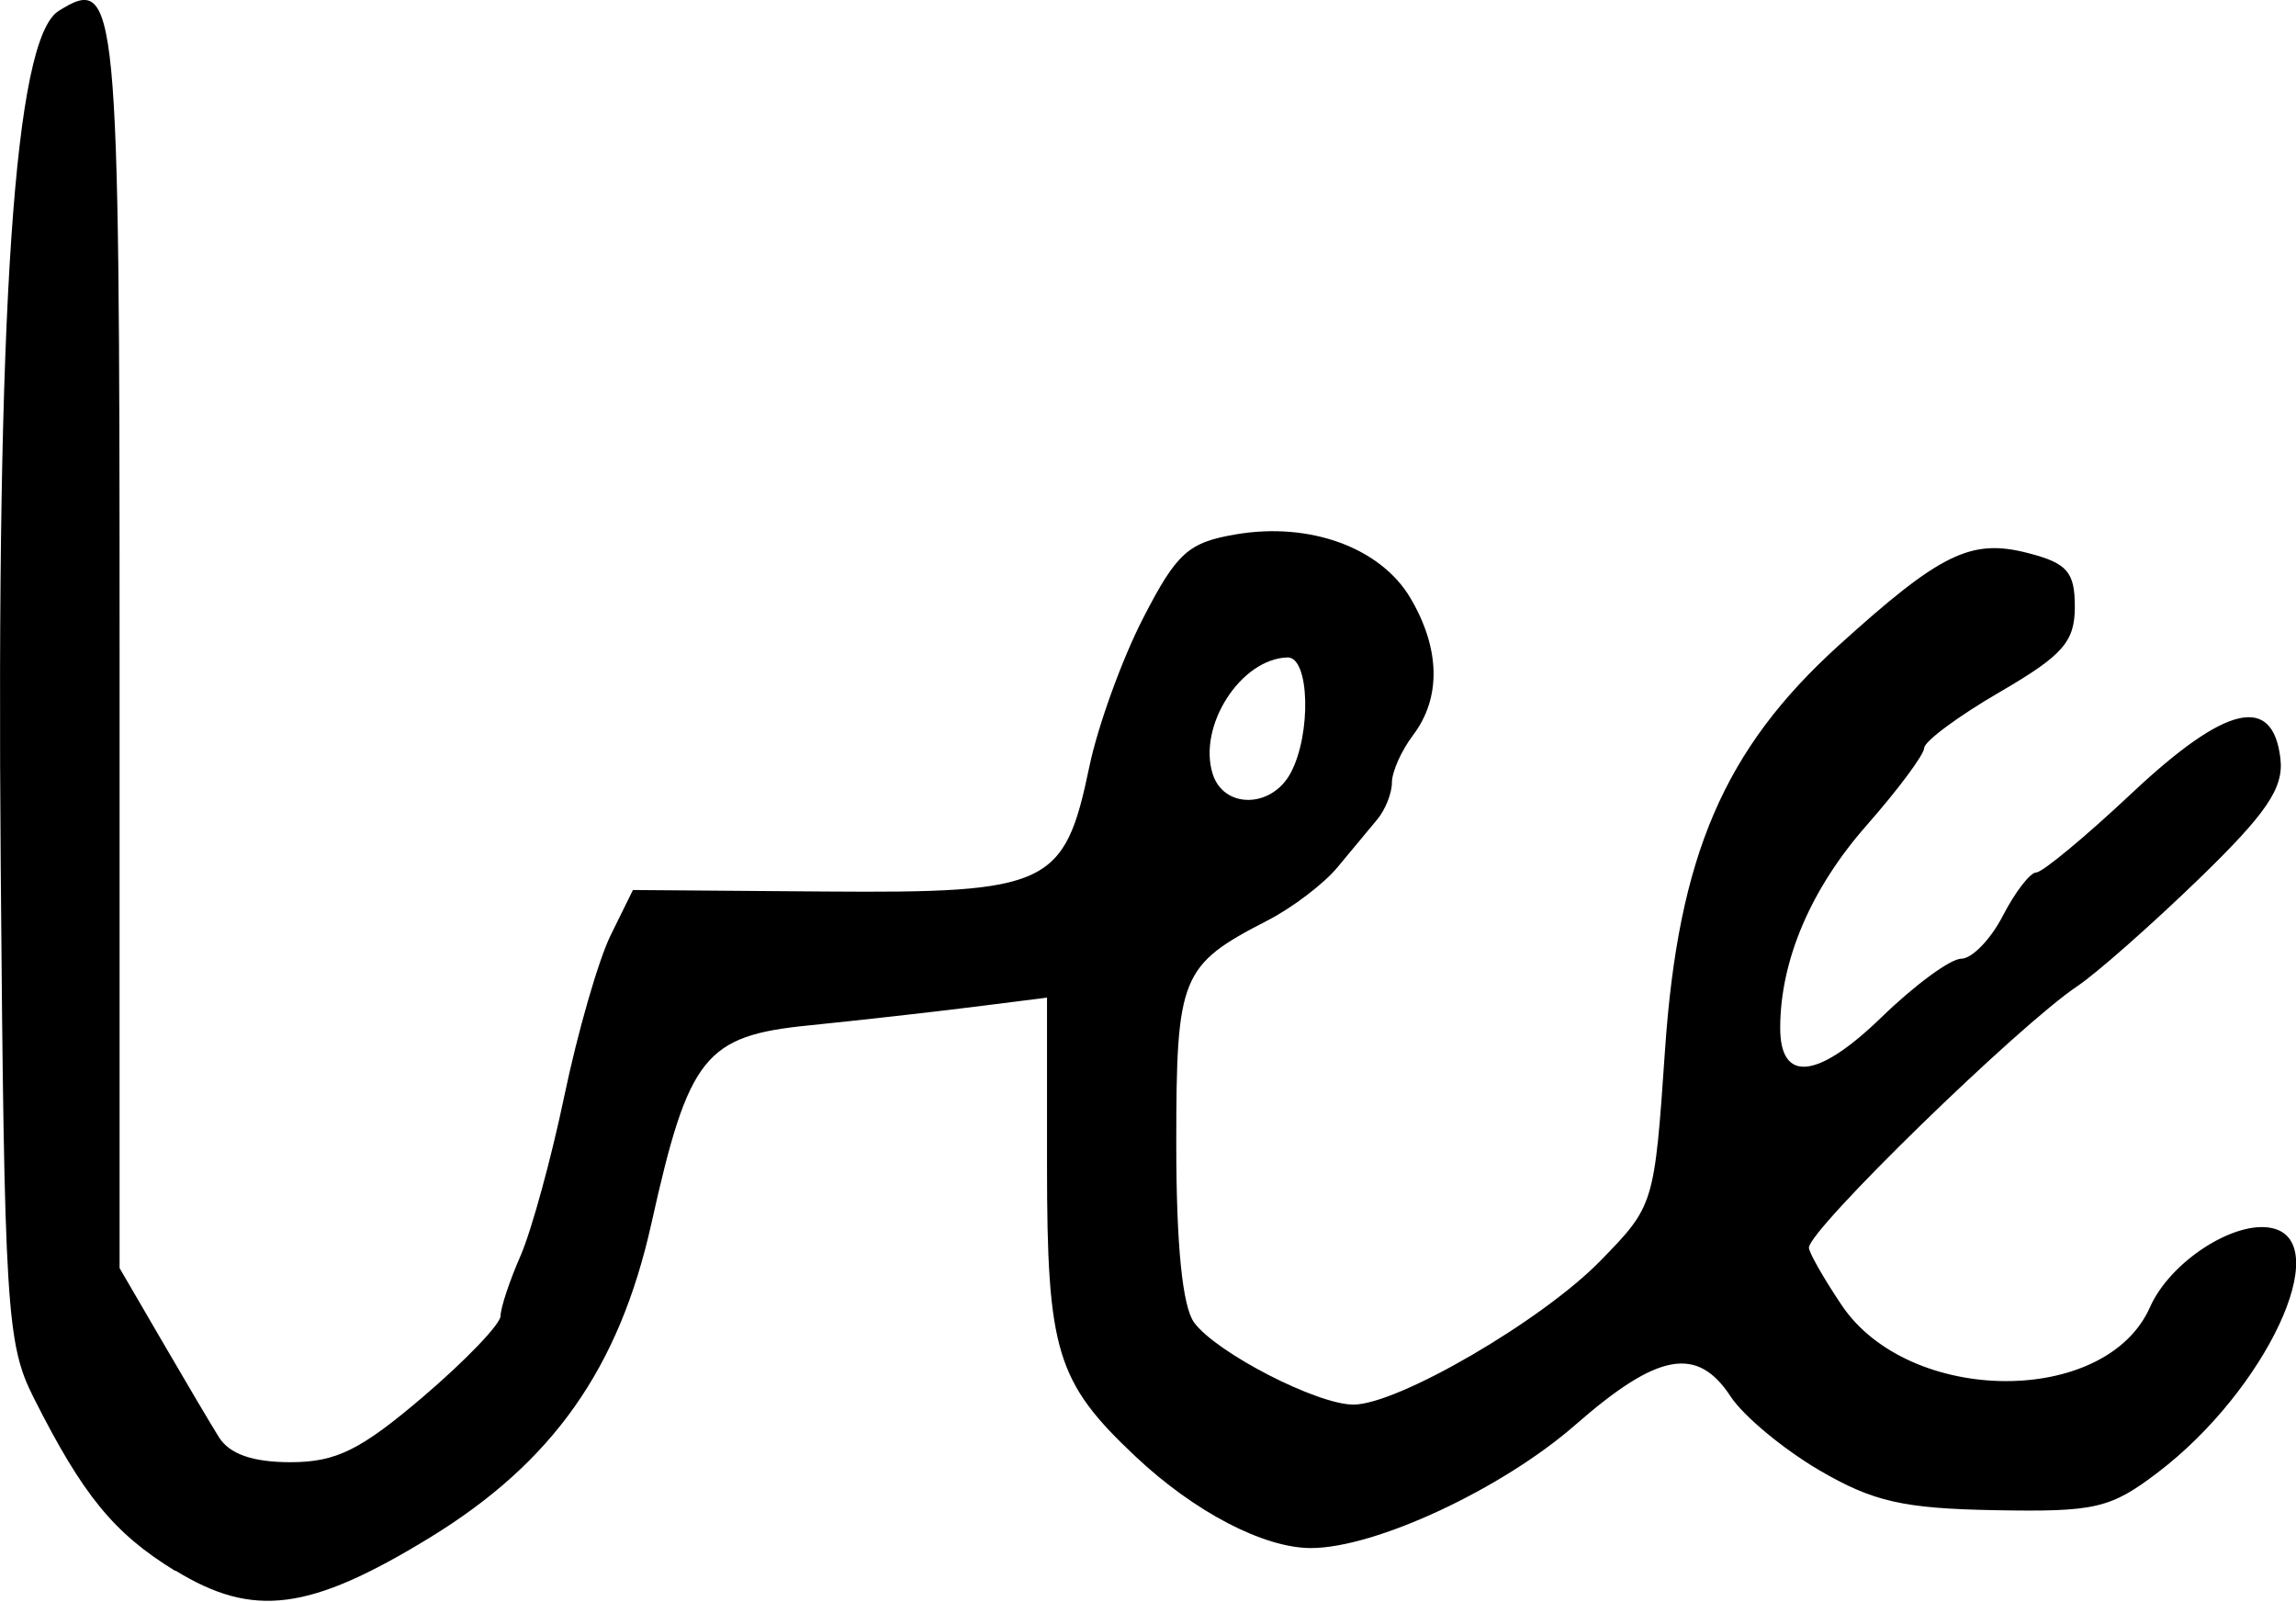
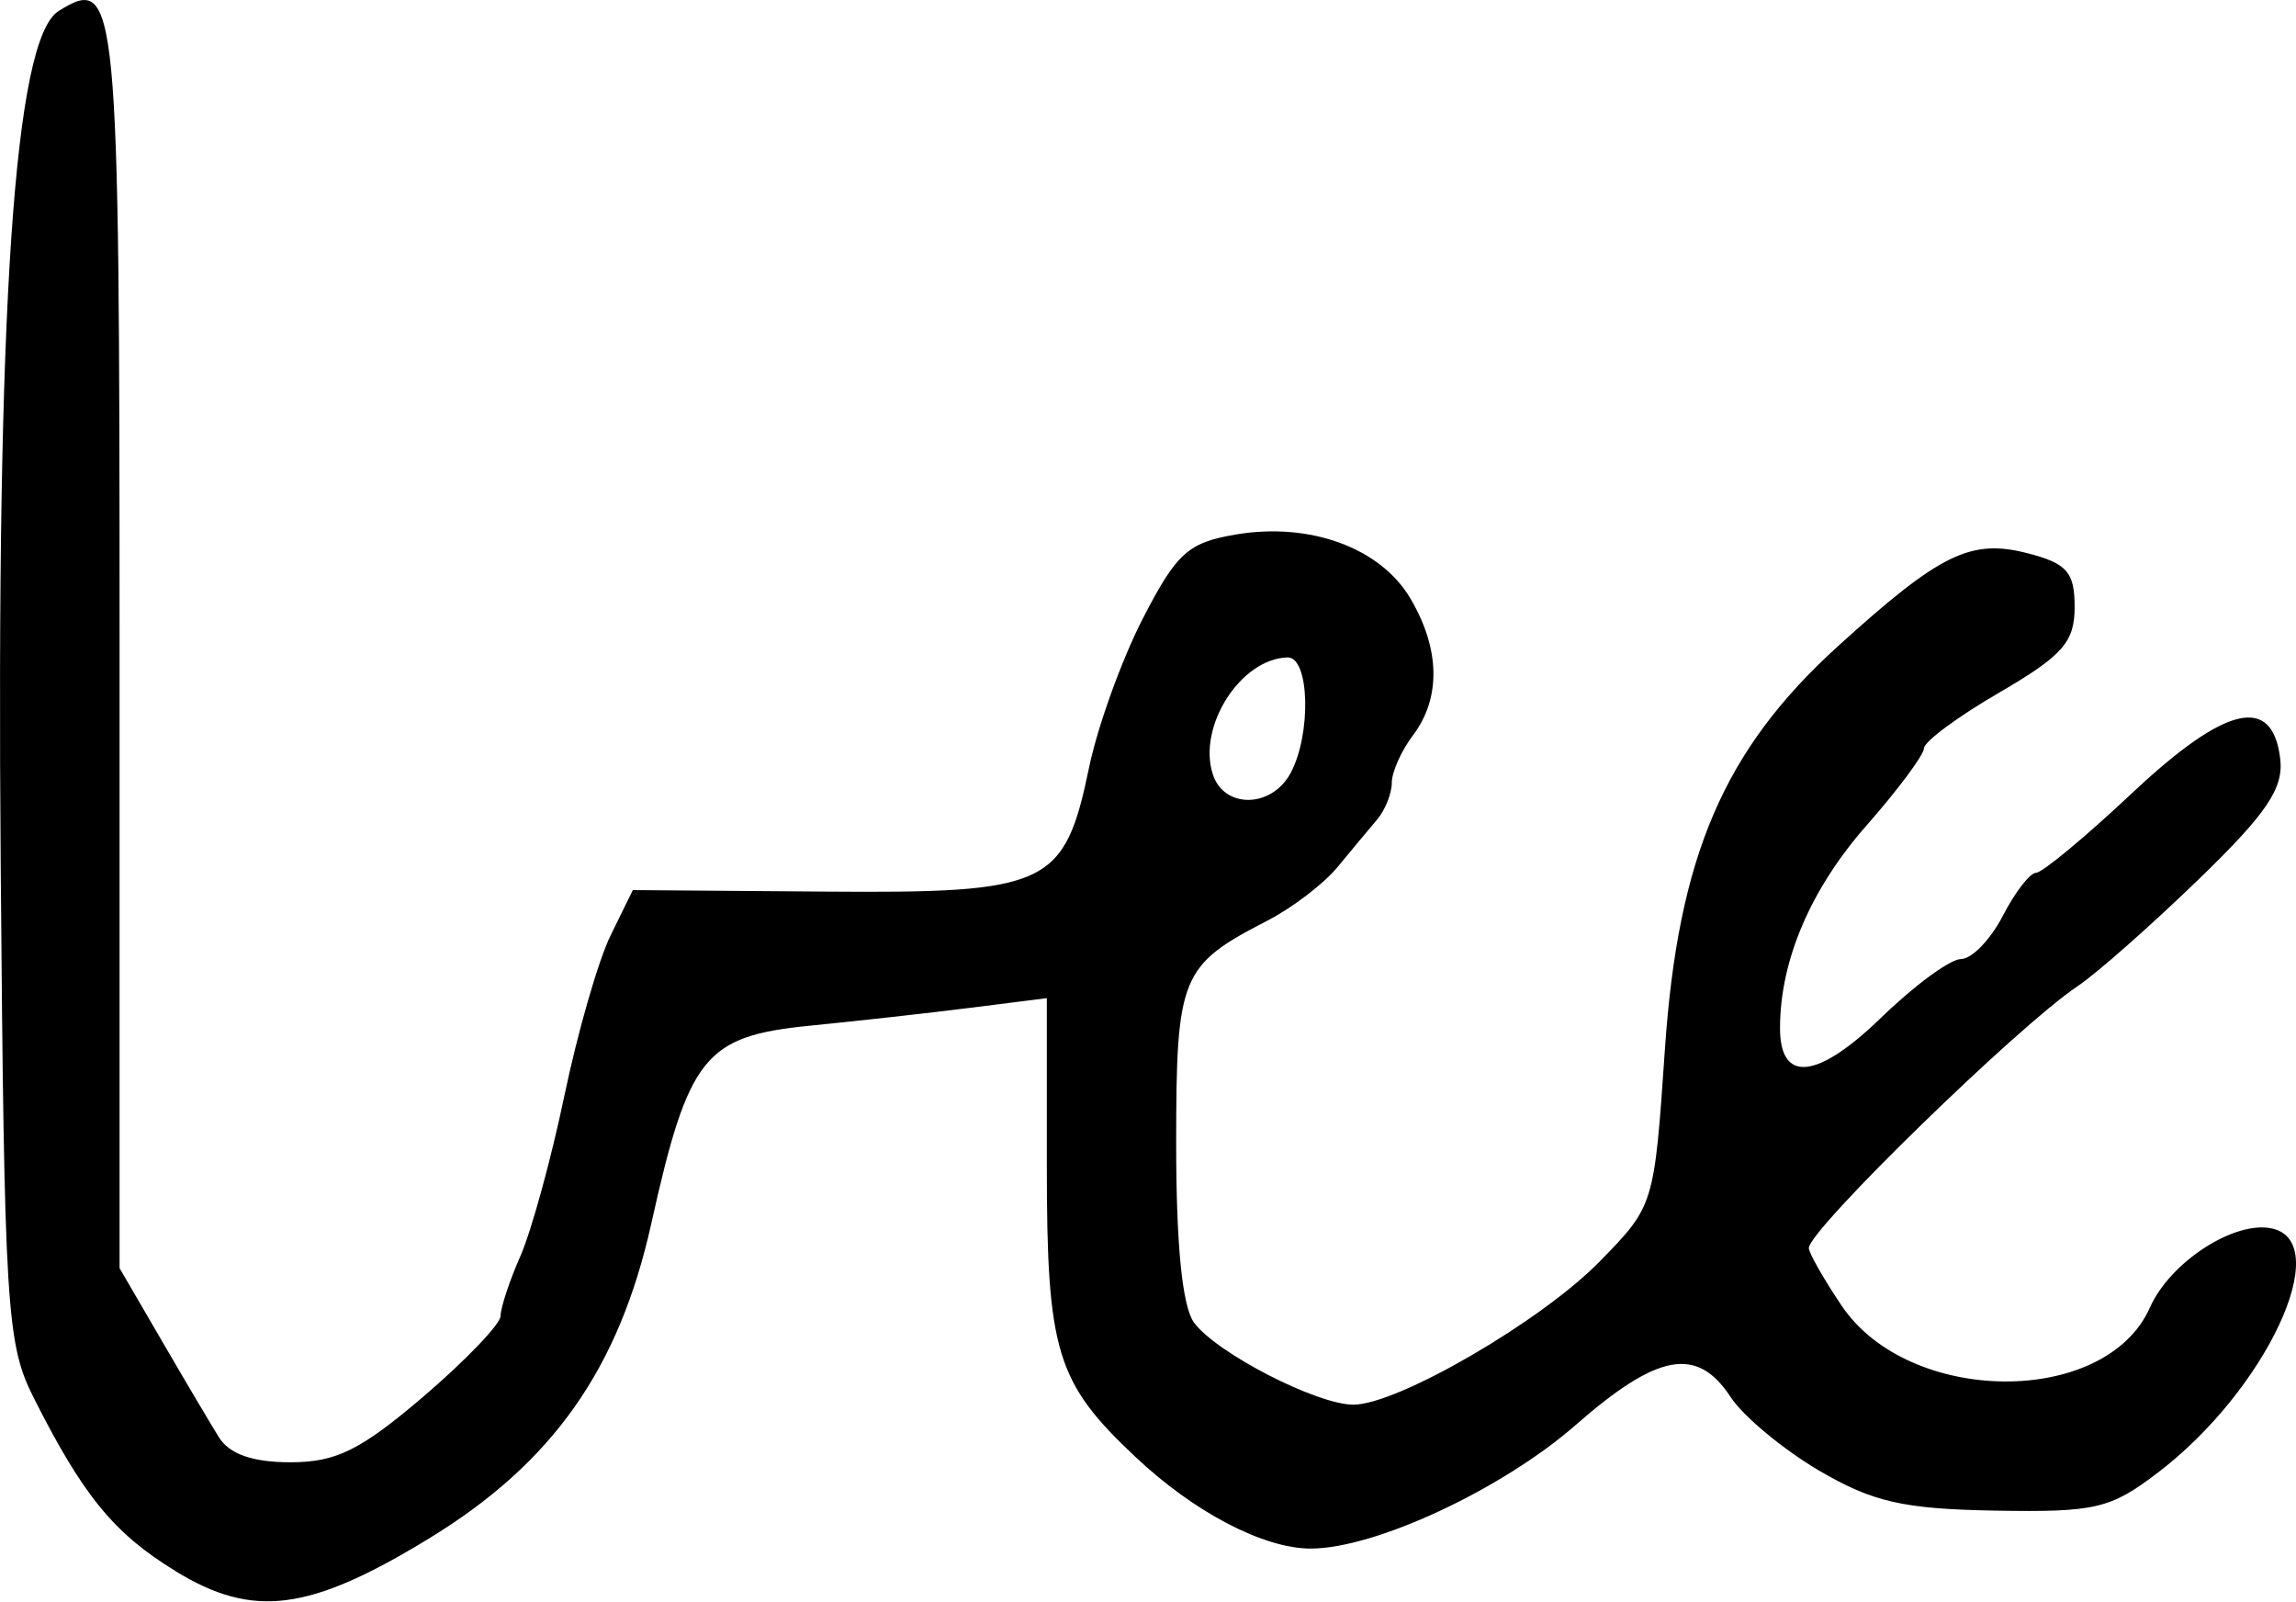
- <svg xmlns="http://www.w3.org/2000/svg" id="svg2094" viewBox="0 0 26.076 18.182" version="1.1" height="18.182" width="26.076">
-   <defs id="defs2098" />
-   <g transform="translate(-405.7419,-816.7029)" id="g2092">
-     <g style="stroke-width:0.163" id="g2081">
-       <path d="m 420.4,825.48 c 0.238,-0.444 0.214,-1.318 -0.035,-1.312 -0.531,0.014 -1.023,0.779 -0.85,1.324 0.126,0.397 0.67,0.39 0.885,-0.012 z m -12.667,9.061 c -0.698,-0.428 -1.05,-0.858 -1.61,-1.97 -0.307,-0.609 -0.332,-1.014 -0.373,-6.041 -0.052,-6.359 0.153,-9.388 0.658,-9.703 0.669,-0.418 0.692,-0.182 0.692,7.222 v 7.053 l 0.475,0.816 c 0.261,0.449 0.554,0.945 0.652,1.102 0.119,0.193 0.383,0.286 0.813,0.286 0.52,0 0.797,-0.137 1.512,-0.747 0.481,-0.411 0.875,-0.822 0.875,-0.914 0,-0.092 0.102,-0.398 0.226,-0.681 0.124,-0.283 0.349,-1.102 0.499,-1.821 0.15,-0.718 0.386,-1.537 0.525,-1.82 l 0.253,-0.514 2.178,0.017 c 2.547,0.02 2.724,-0.064 3.005,-1.414 0.096,-0.463 0.371,-1.222 0.611,-1.689 0.383,-0.744 0.512,-0.861 1.057,-0.953 0.84,-0.142 1.642,0.152 1.98,0.725 0.339,0.575 0.35,1.132 0.029,1.556 -0.132,0.174 -0.24,0.416 -0.24,0.538 0,0.121 -0.075,0.309 -0.166,0.418 -0.091,0.108 -0.293,0.352 -0.449,0.54 -0.155,0.189 -0.515,0.463 -0.798,0.608 -0.987,0.508 -1.036,0.629 -1.036,2.539 0,1.147 0.07,1.848 0.204,2.028 0.256,0.344 1.395,0.93 1.808,0.93 0.504,0 2.14,-0.952 2.803,-1.631 0.613,-0.627 0.615,-0.637 0.736,-2.398 0.151,-2.203 0.669,-3.41 1.971,-4.59 1.158,-1.049 1.504,-1.218 2.152,-1.05 0.445,0.115 0.531,0.214 0.531,0.61 0,0.397 -0.135,0.551 -0.854,0.969 -0.47,0.273 -0.856,0.559 -0.857,0.635 -0.002,0.076 -0.296,0.471 -0.654,0.878 -0.632,0.718 -0.979,1.53 -0.981,2.295 -0.002,0.632 0.422,0.59 1.149,-0.115 0.377,-0.366 0.785,-0.666 0.907,-0.666 0.122,0 0.335,-0.22 0.474,-0.49 0.139,-0.269 0.31,-0.49 0.379,-0.49 0.069,0 0.56,-0.407 1.09,-0.905 1.065,-0.999 1.596,-1.121 1.682,-0.387 0.039,0.334 -0.157,0.622 -0.932,1.372 -0.54,0.522 -1.157,1.066 -1.372,1.21 -0.671,0.448 -3.049,2.764 -3.051,2.971 0,0.054 0.167,0.348 0.372,0.653 0.766,1.139 3.002,1.153 3.502,0.022 0.23,-0.519 0.966,-0.993 1.39,-0.896 0.711,0.162 -0.075,1.839 -1.298,2.771 -0.541,0.412 -0.712,0.452 -1.854,0.431 -1.042,-0.019 -1.385,-0.097 -1.998,-0.456 -0.407,-0.239 -0.858,-0.614 -1.003,-0.835 -0.379,-0.579 -0.827,-0.497 -1.76,0.319 -0.835,0.731 -2.275,1.402 -3.007,1.402 -0.536,0 -1.325,-0.412 -1.991,-1.039 -0.9,-0.847 -1.006,-1.196 -1.006,-3.303 v -1.908 l -0.857,0.108 c -0.471,0.059 -1.302,0.152 -1.846,0.207 -1.183,0.118 -1.367,0.348 -1.789,2.245 -0.367,1.651 -1.123,2.72 -2.525,3.576 -1.36,0.83 -1.998,0.911 -2.881,0.37 z" id="beach" />
-     </g>
-   </g>
+ <svg xmlns="http://www.w3.org/2000/svg" height="18.182" width="26.076">
+   <path d="M14.658 8.777c.238-.444.214-1.318-.035-1.312-.531.014-1.023.78-.85 1.324.126.397.67.39.885-.012zM1.991 17.838c-.698-.427-1.05-.858-1.61-1.97-.307-.609-.332-1.013-.373-6.04C-.044 3.468.16.44.666.125c.67-.418.692-.183.692 7.221V14.4l.475.816c.261.45.555.945.652 1.102.119.193.382.286.813.286.52 0 .797-.137 1.512-.747.48-.411.875-.823.875-.914 0-.092.101-.399.226-.682.124-.283.349-1.102.499-1.82.15-.719.386-1.538.525-1.82l.252-.514 2.178.017c2.547.02 2.724-.063 3.005-1.414.096-.462.37-1.222.61-1.688.384-.745.513-.861 1.057-.953.84-.142 1.642.152 1.98.725.34.574.35 1.132.03 1.556-.132.174-.24.416-.24.537 0 .121-.075.31-.166.418-.092.108-.294.351-.45.54-.155.189-.514.463-.797.609-.987.508-1.036.628-1.036 2.539 0 1.147.07 1.848.204 2.027.256.345 1.395.93 1.808.93.504 0 2.14-.95 2.802-1.63.613-.627.616-.636.736-2.397.15-2.203.669-3.41 1.971-4.59 1.158-1.05 1.504-1.218 2.152-1.05.445.115.531.214.531.61 0 .397-.135.551-.854.97-.47.272-.856.558-.857.634-.002.076-.296.471-.654.878-.632.718-.98 1.53-.981 2.295-.002.632.422.59 1.149-.115.377-.366.785-.665.906-.665.122 0 .335-.22.475-.49.139-.27.31-.49.379-.49s.56-.407 1.09-.905c1.065-1 1.596-1.121 1.682-.386.039.334-.157.622-.932 1.371-.54.522-1.157 1.067-1.372 1.21-.671.448-3.049 2.764-3.05 2.972 0 .054.167.348.372.653.765 1.138 3.001 1.152 3.502.022.23-.519.966-.994 1.39-.897.71.163-.075 1.839-1.299 2.771-.54.412-.711.452-1.853.432-1.042-.019-1.385-.097-1.998-.456-.407-.24-.859-.615-1.003-.835-.38-.579-.827-.497-1.76.32-.836.73-2.276 1.402-3.008 1.402-.535 0-1.324-.412-1.99-1.04-.9-.846-1.007-1.195-1.007-3.302v-1.908l-.857.108c-.472.06-1.302.152-1.846.206-1.183.119-1.367.349-1.789 2.245-.367 1.651-1.122 2.72-2.524 3.576-1.36.83-1.998.912-2.882.37z" stroke-width=".163" />
</svg>
